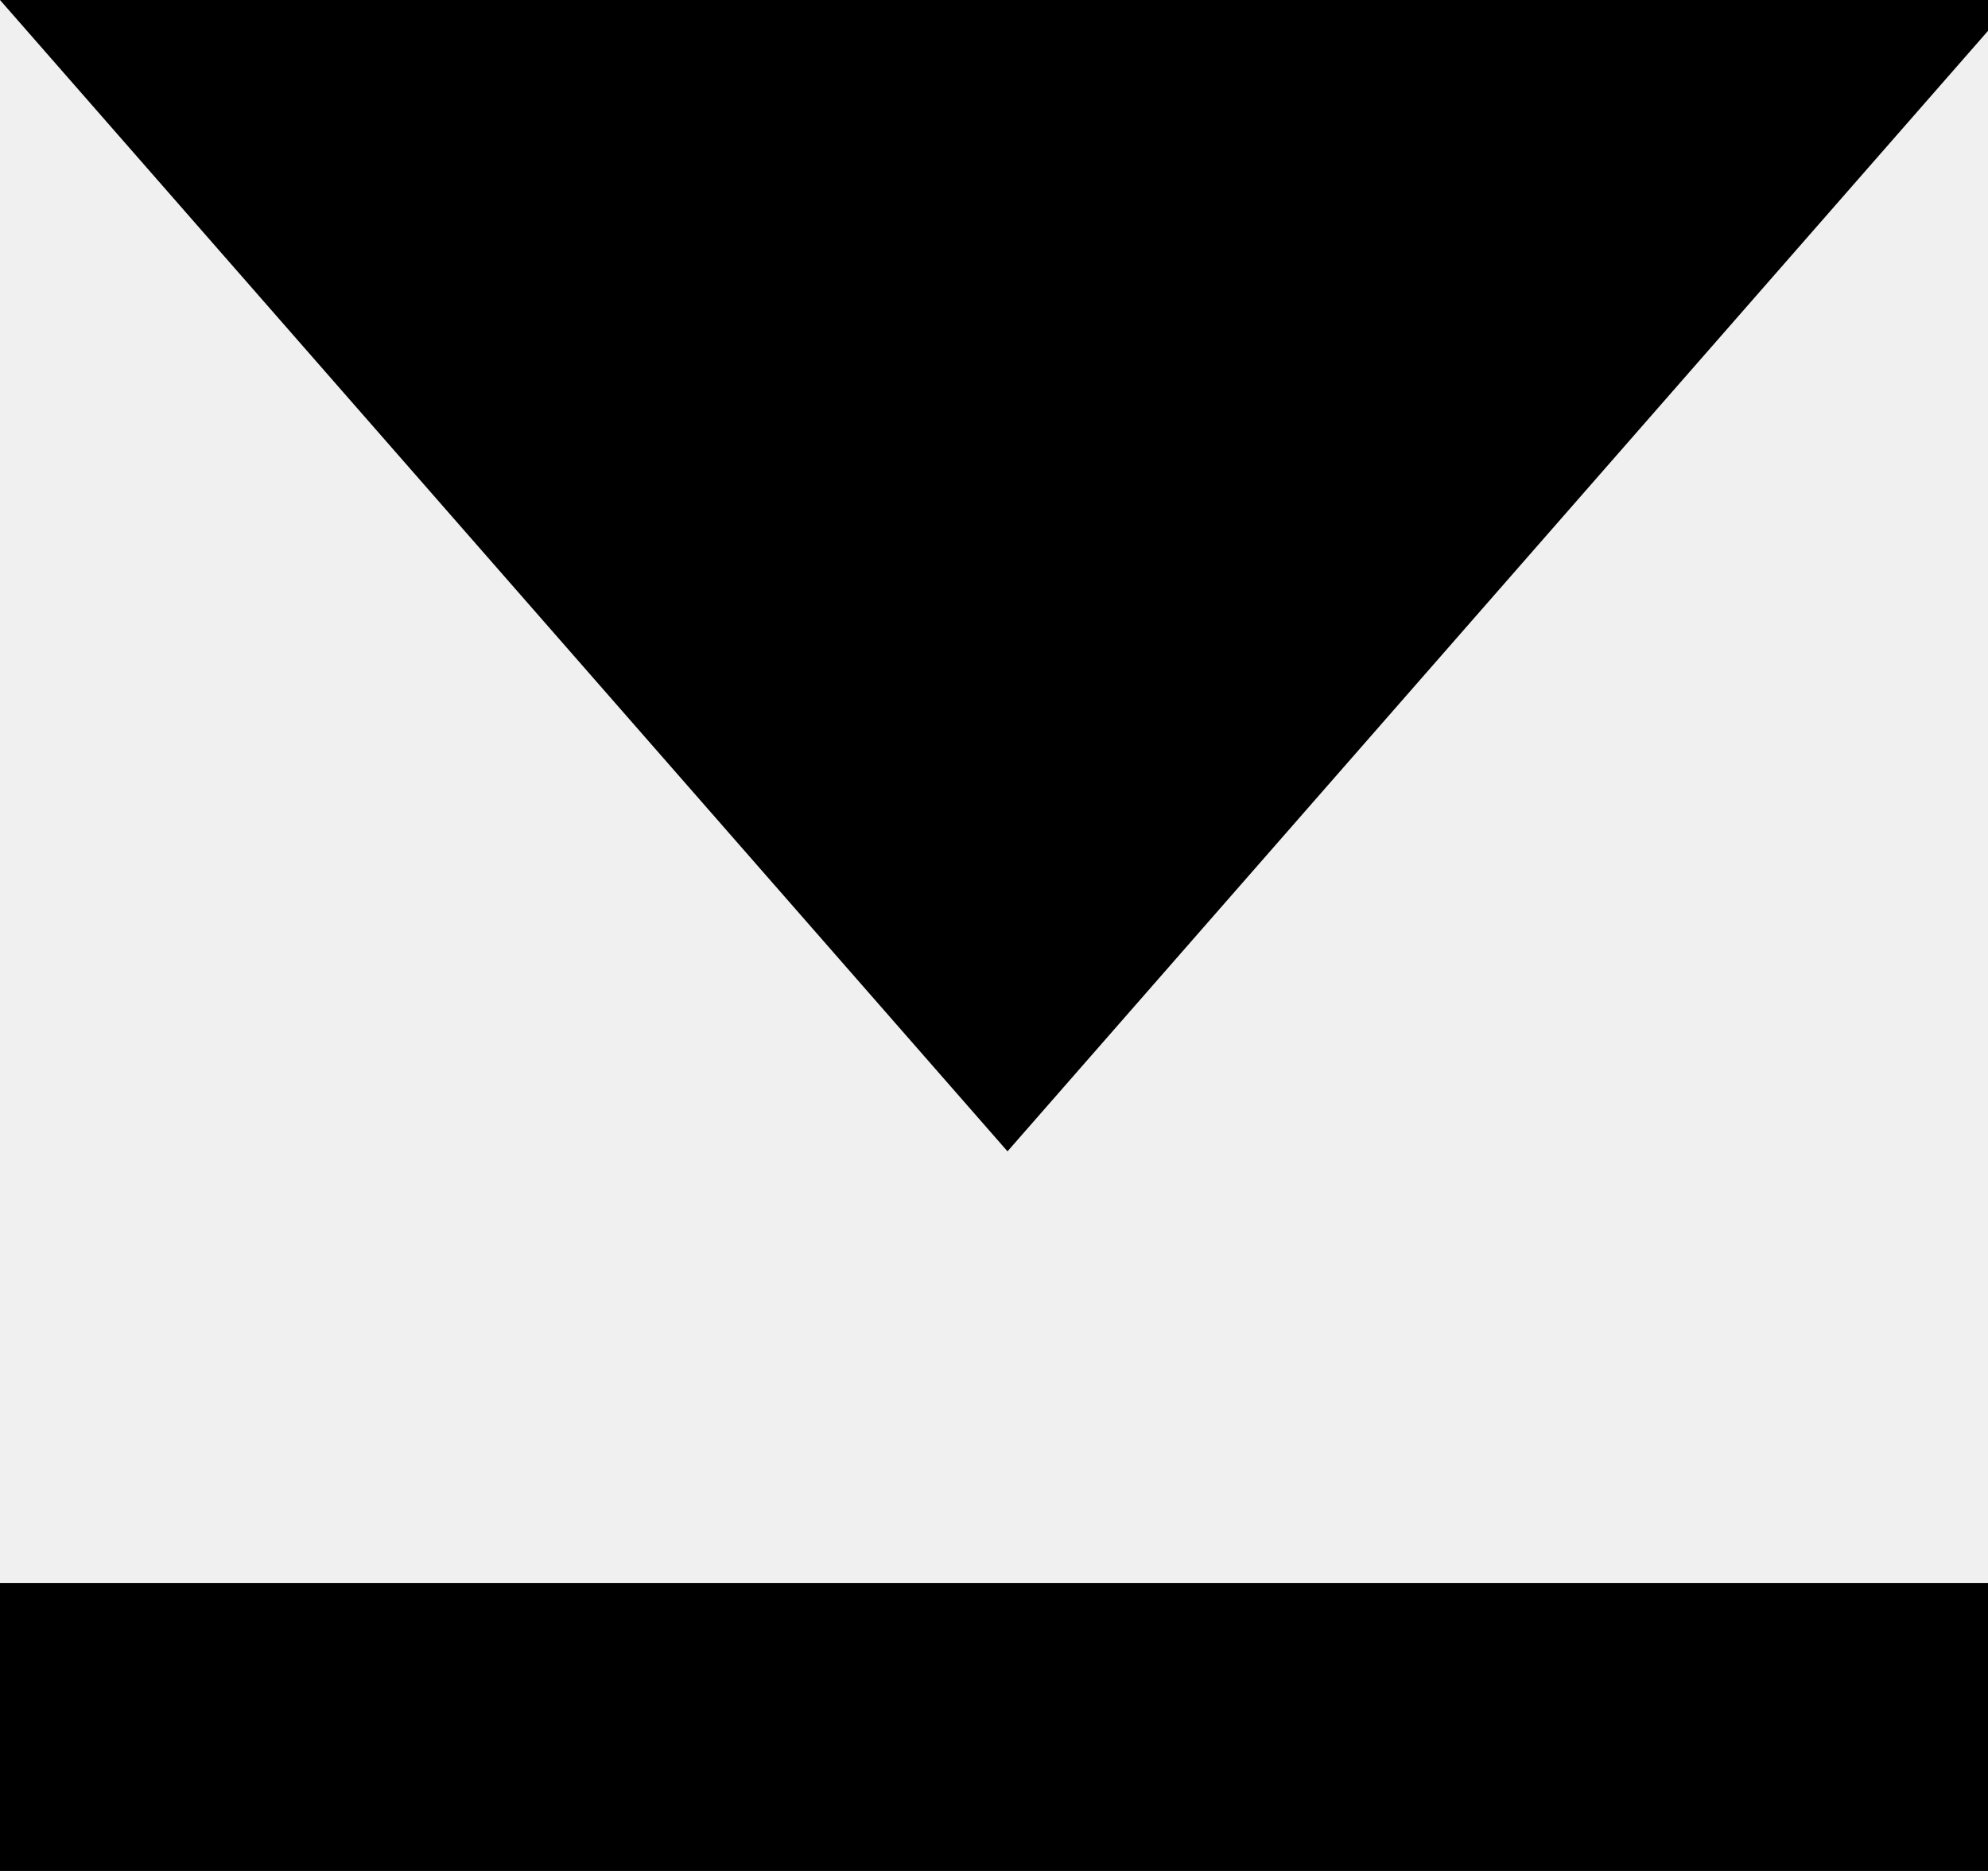
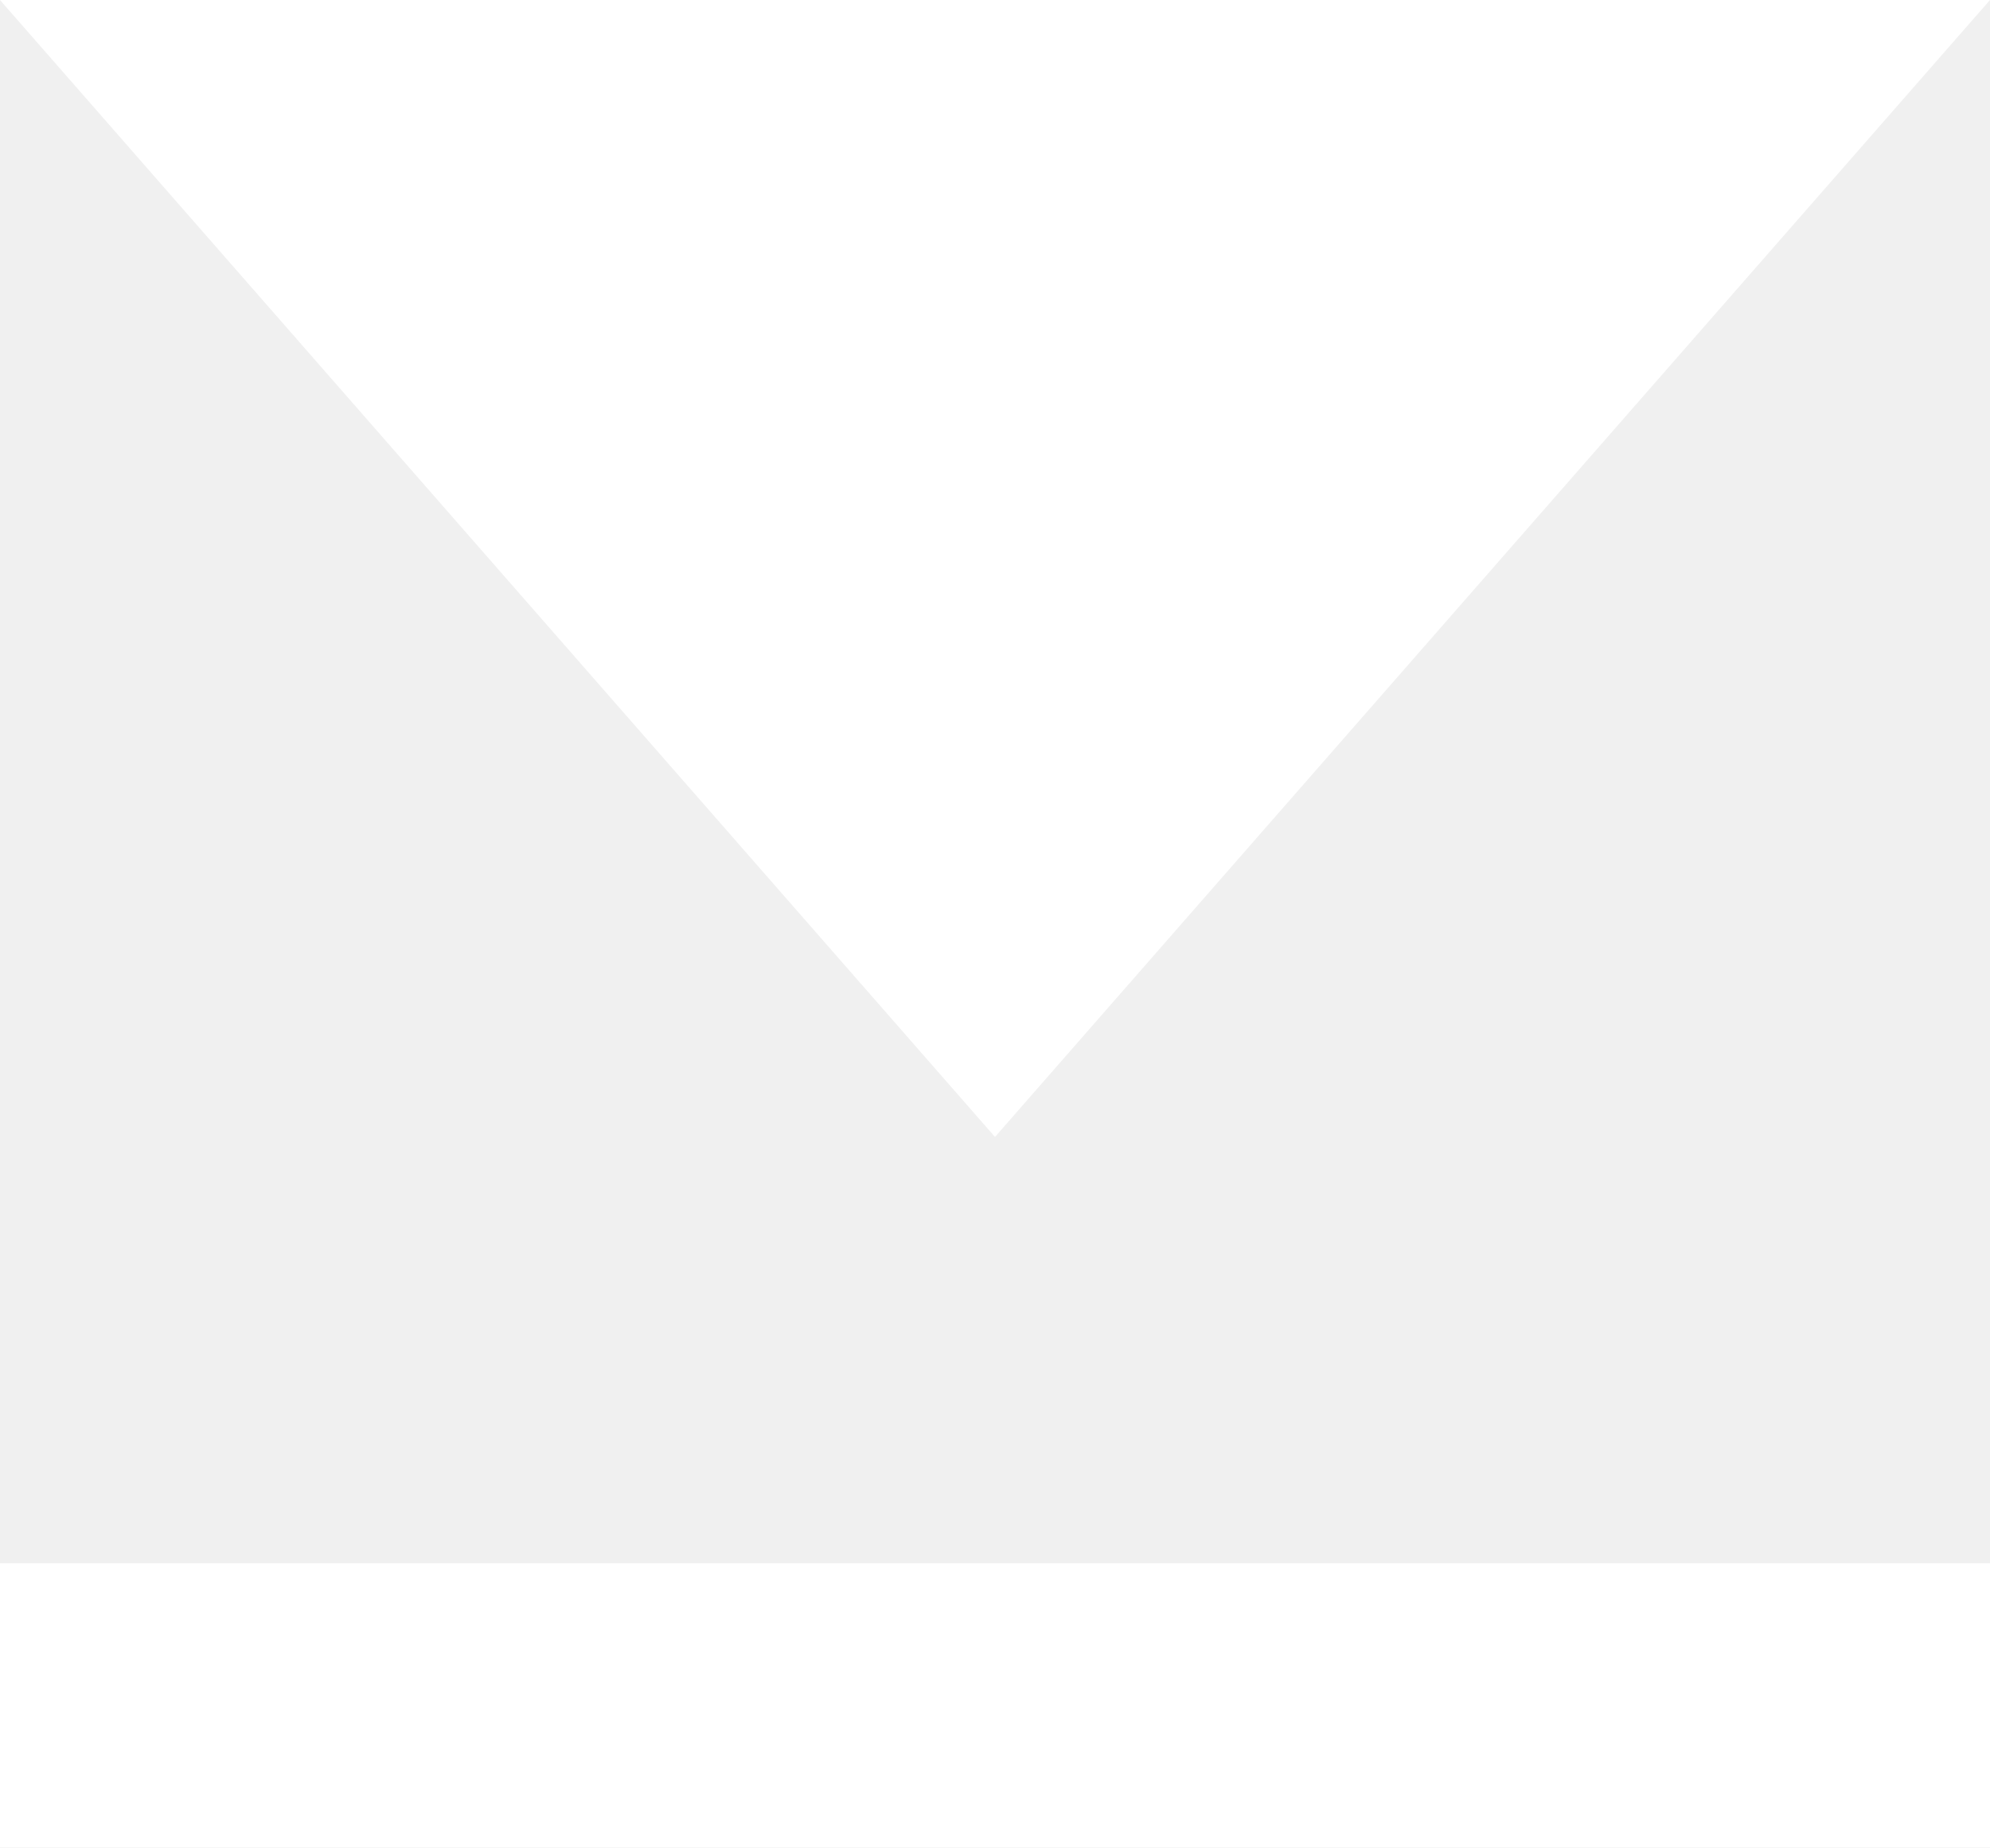
- <svg xmlns="http://www.w3.org/2000/svg" version="1.1" width="34" height="32" viewBox="0 0 34 32">
-   <g id="icomoon-ignore">
-     <line stroke-width="1" x1="" y1="" x2="" y2="" stroke="#449FDB" opacity="" />
-   </g>
-   <path d="M17.231 19.692l-17.231-19.692h34.462l-17.231 19.692z" fill="#000000" />
-   <path d="M0 27.077h34.462v4.923h-34.462v-4.923z" fill="#000000" />
+ <svg xmlns="http://www.w3.org/2000/svg" version="1.1" id="Layer_1" x="0px" y="0px" width="14px" height="13px" viewBox="0 0 14 13" style="enable-background:new 0 0 14 13;" xml:space="preserve">
+   <path style="fill:#FFFFFF;" d="M7,8L0,0h14L7,8z" />
+   <rect y="11" style="fill:#FFFFFF;" width="14" height="2" />
</svg>
